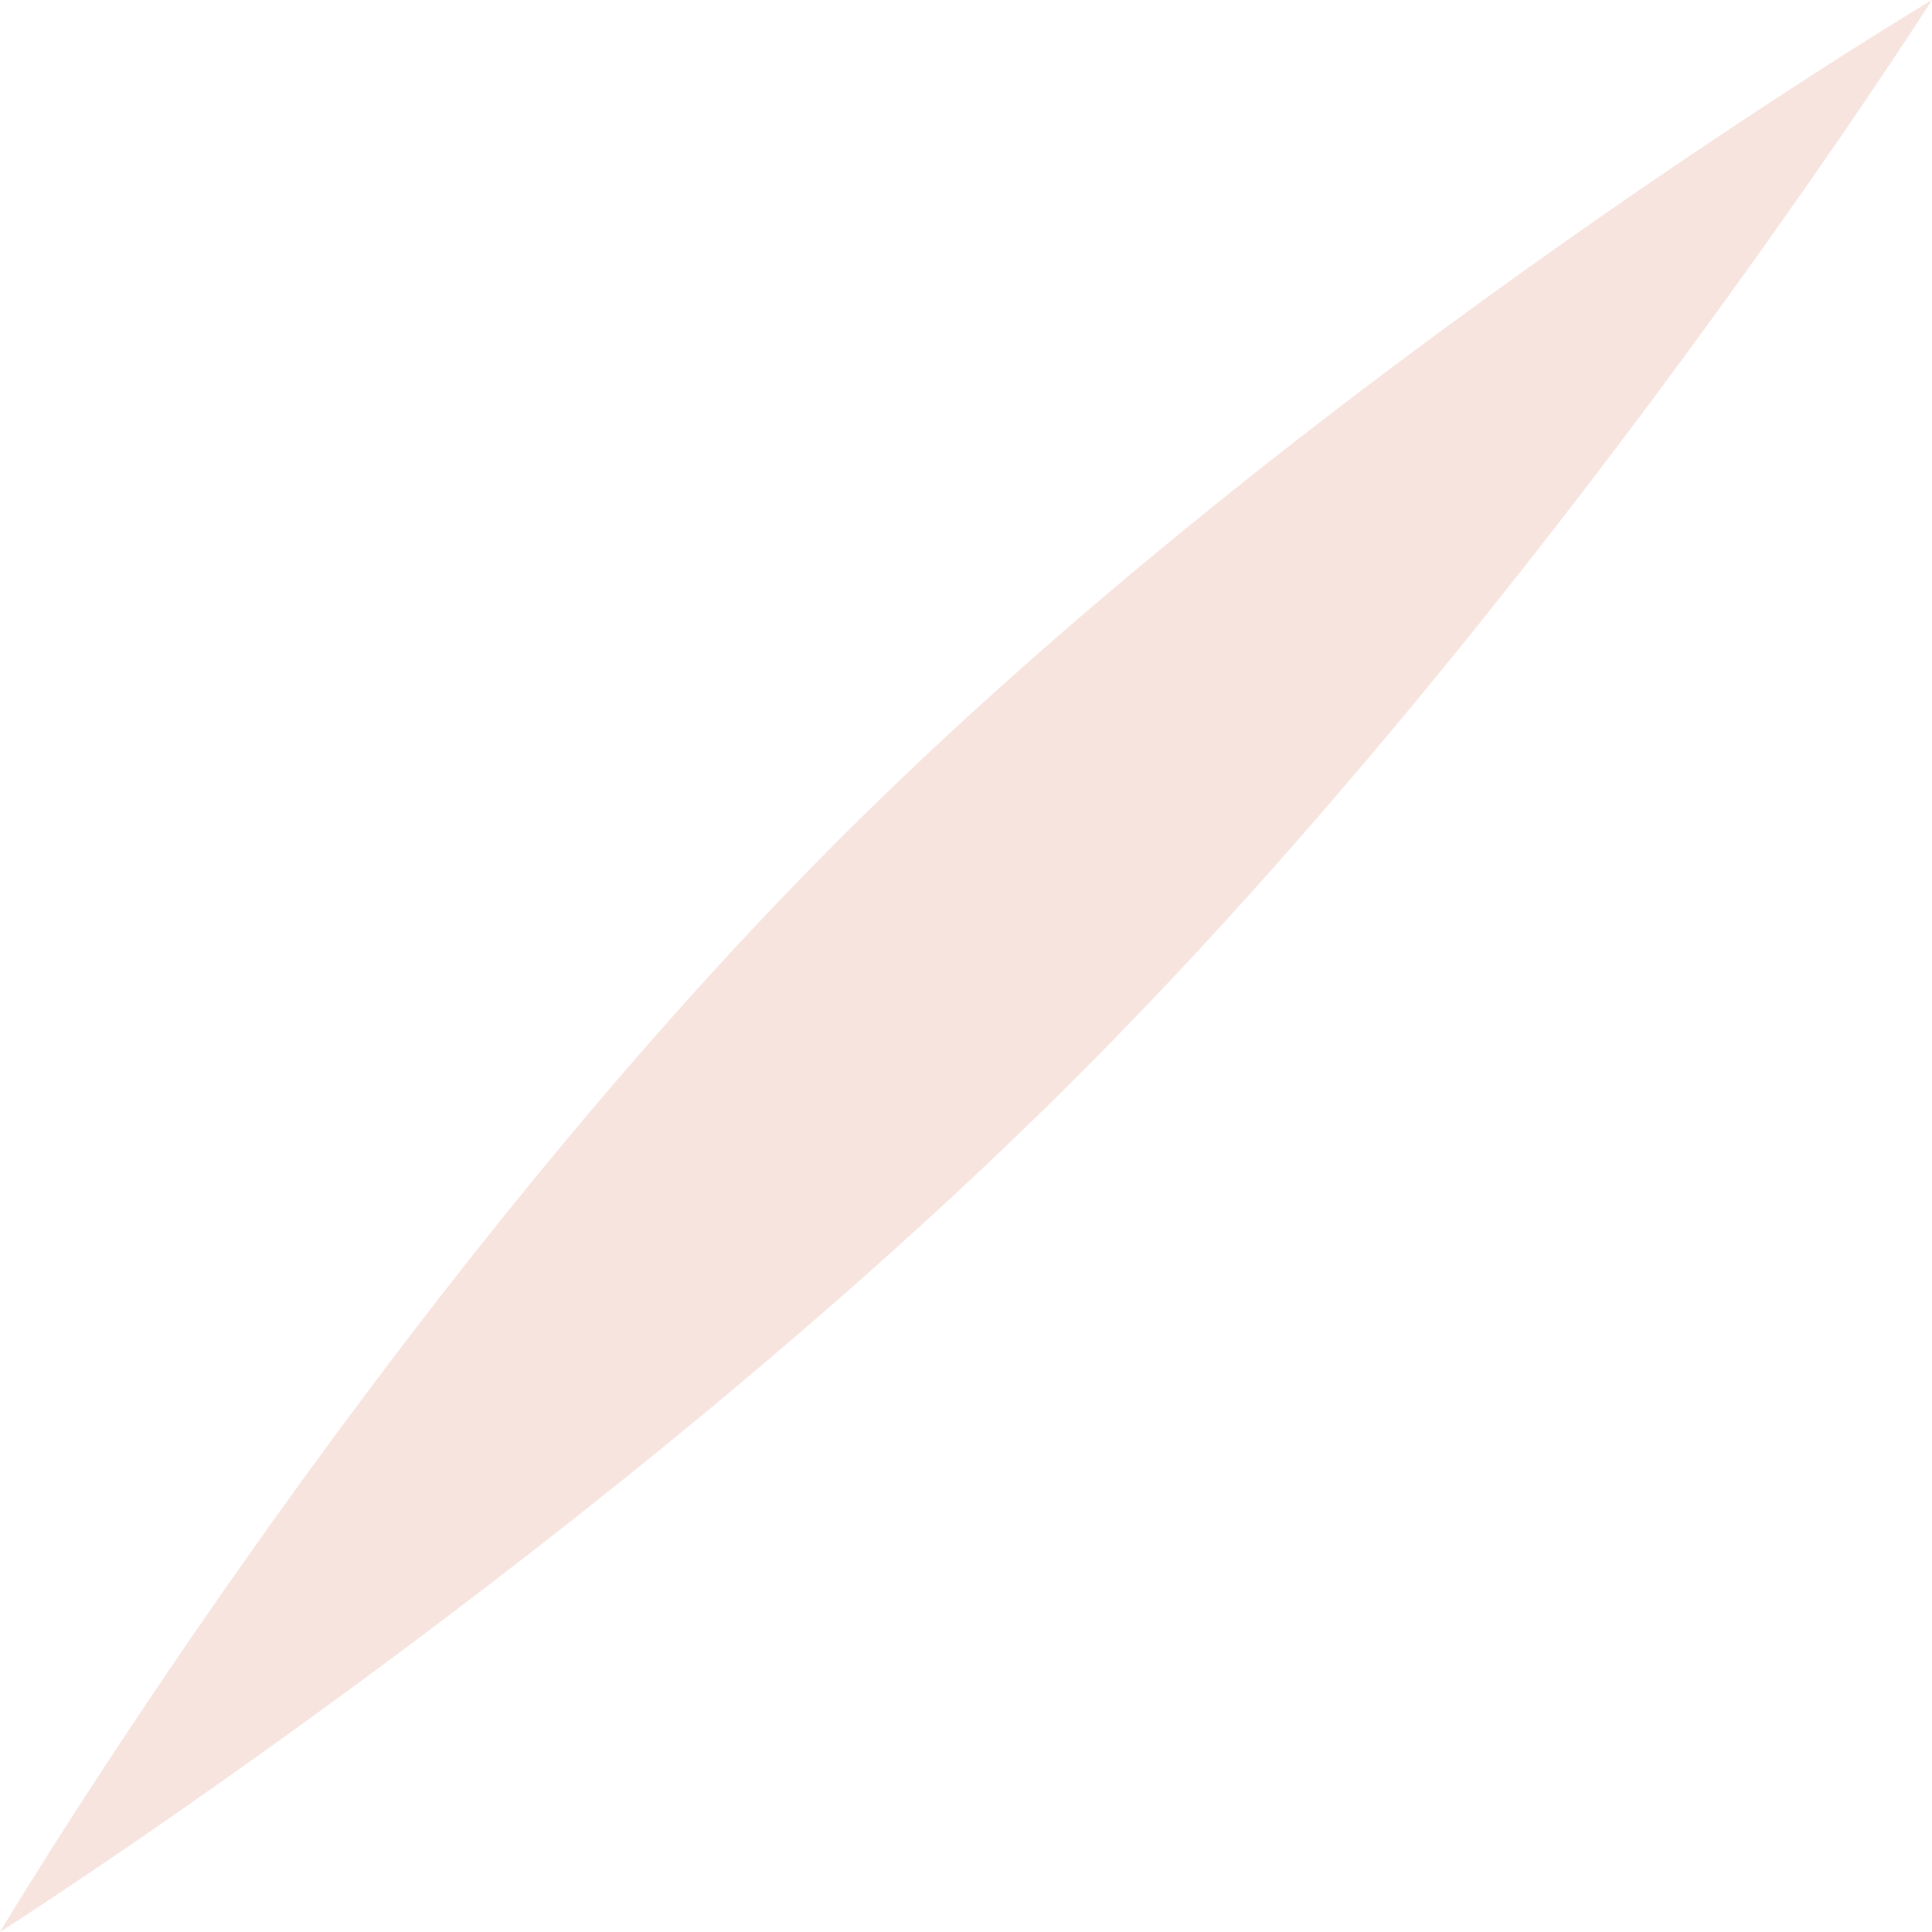
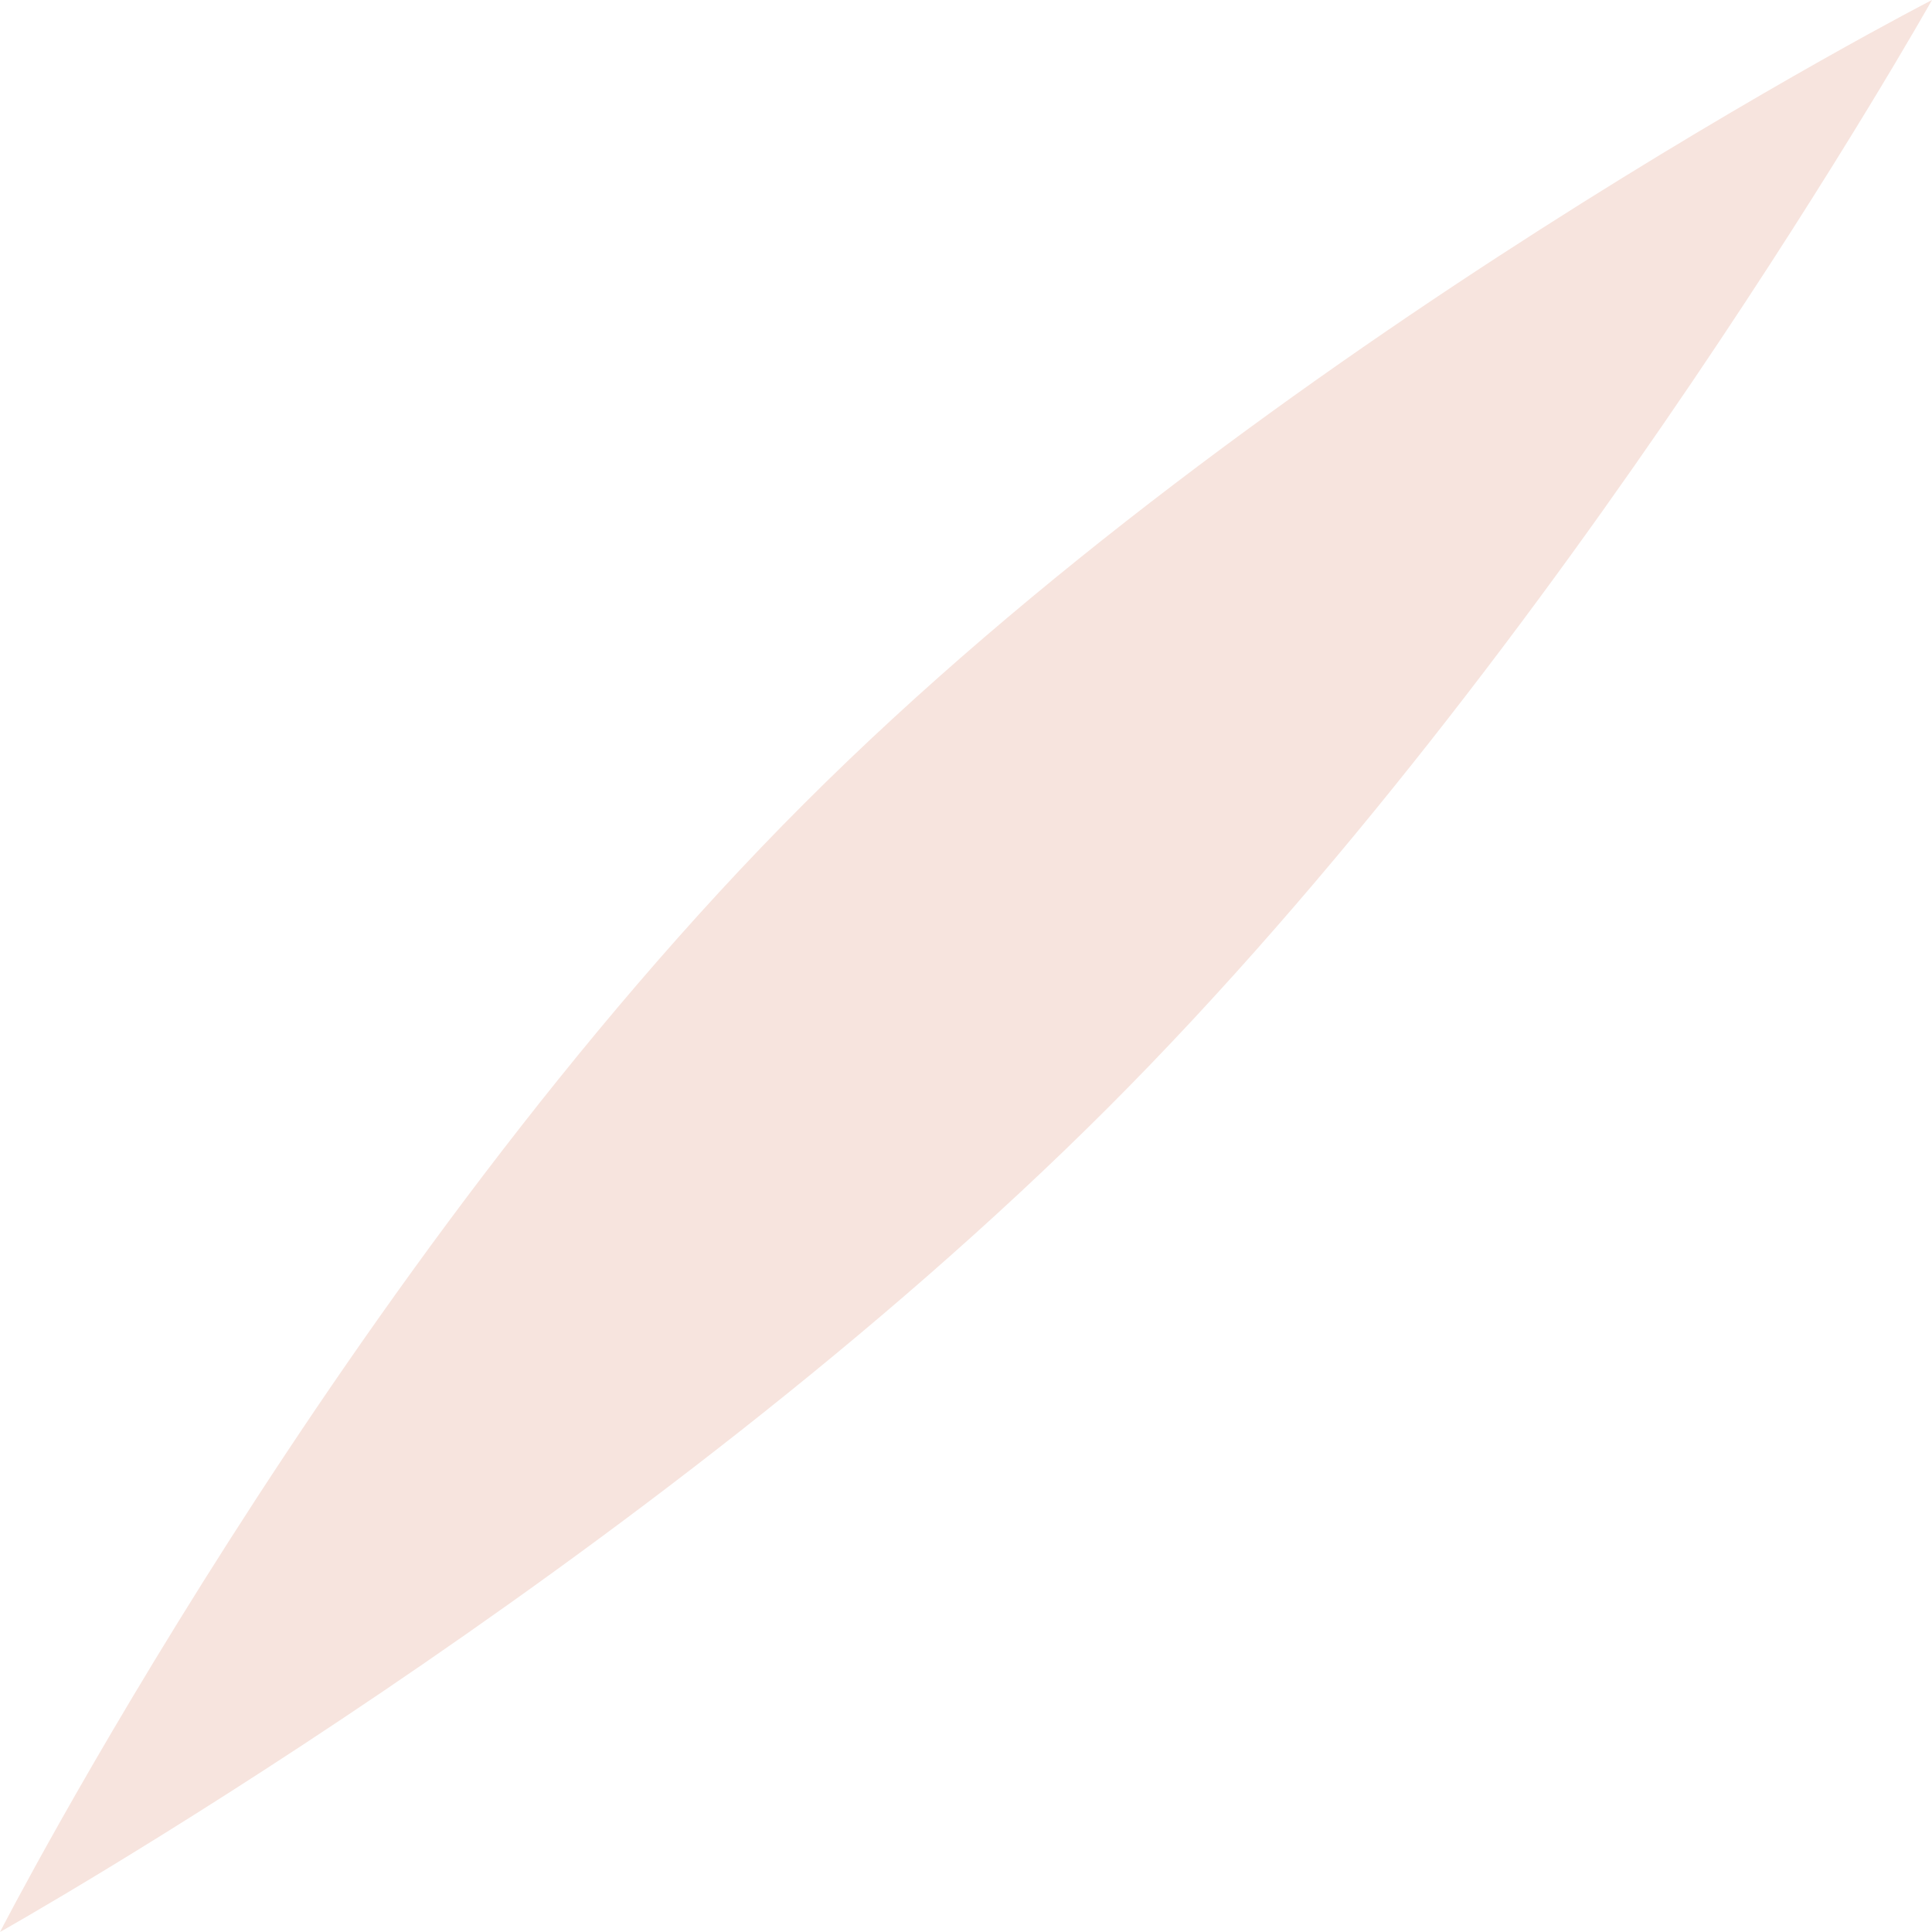
- <svg xmlns="http://www.w3.org/2000/svg" width="183" height="183" viewBox="0 0 183 183" fill="none">
-   <path d="M102 102C57.953 146.047 0 183 0 183C0 183 35.393 123.607 79.5 79.5C123.607 35.393 183 0 183 0C183 0 146.047 57.953 102 102Z" fill="#F7E4DE" />
+ <svg xmlns="http://www.w3.org/2000/svg" width="144" height="144" viewBox="0 0 144 144" fill="none">
+   <path d="M82.573 82.573C48.289 116.858 0 144 0 144C0 144 25.57 94.262 59.916 59.916C94.262 25.57 144 0 144 0C144 0 116.858 48.289 82.573 82.573Z" fill="#F7E4DE" />
</svg>
